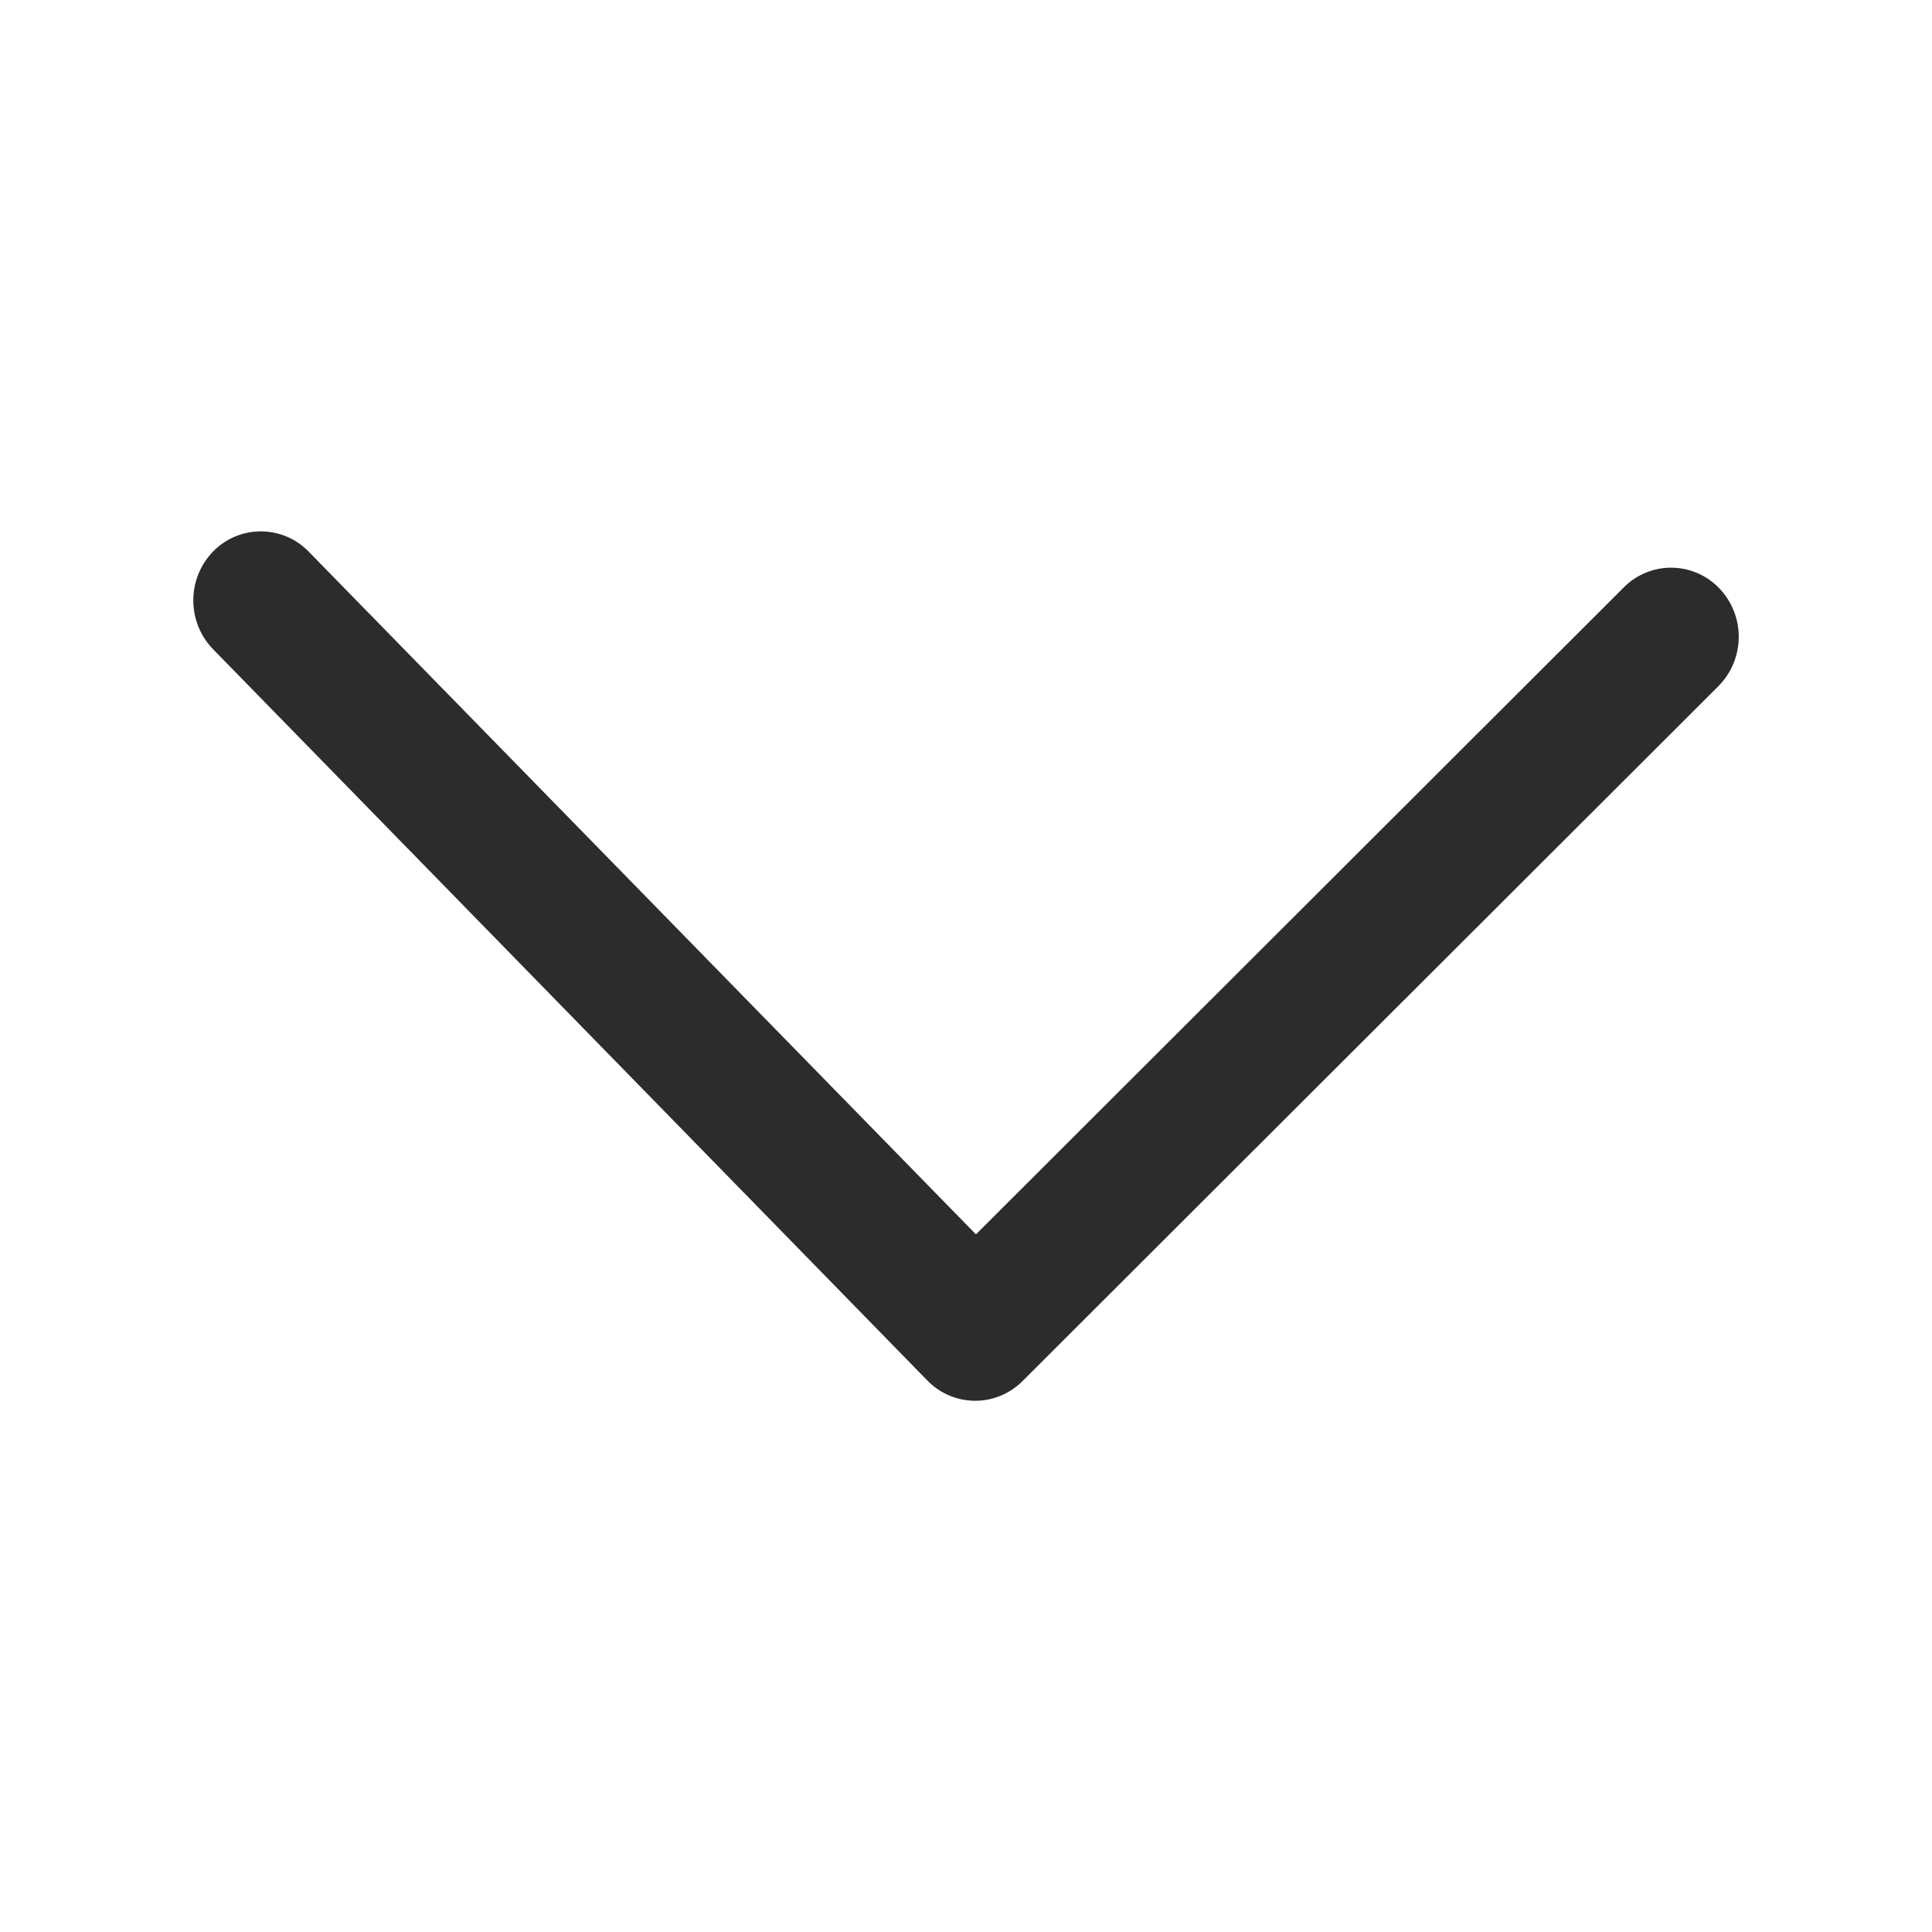
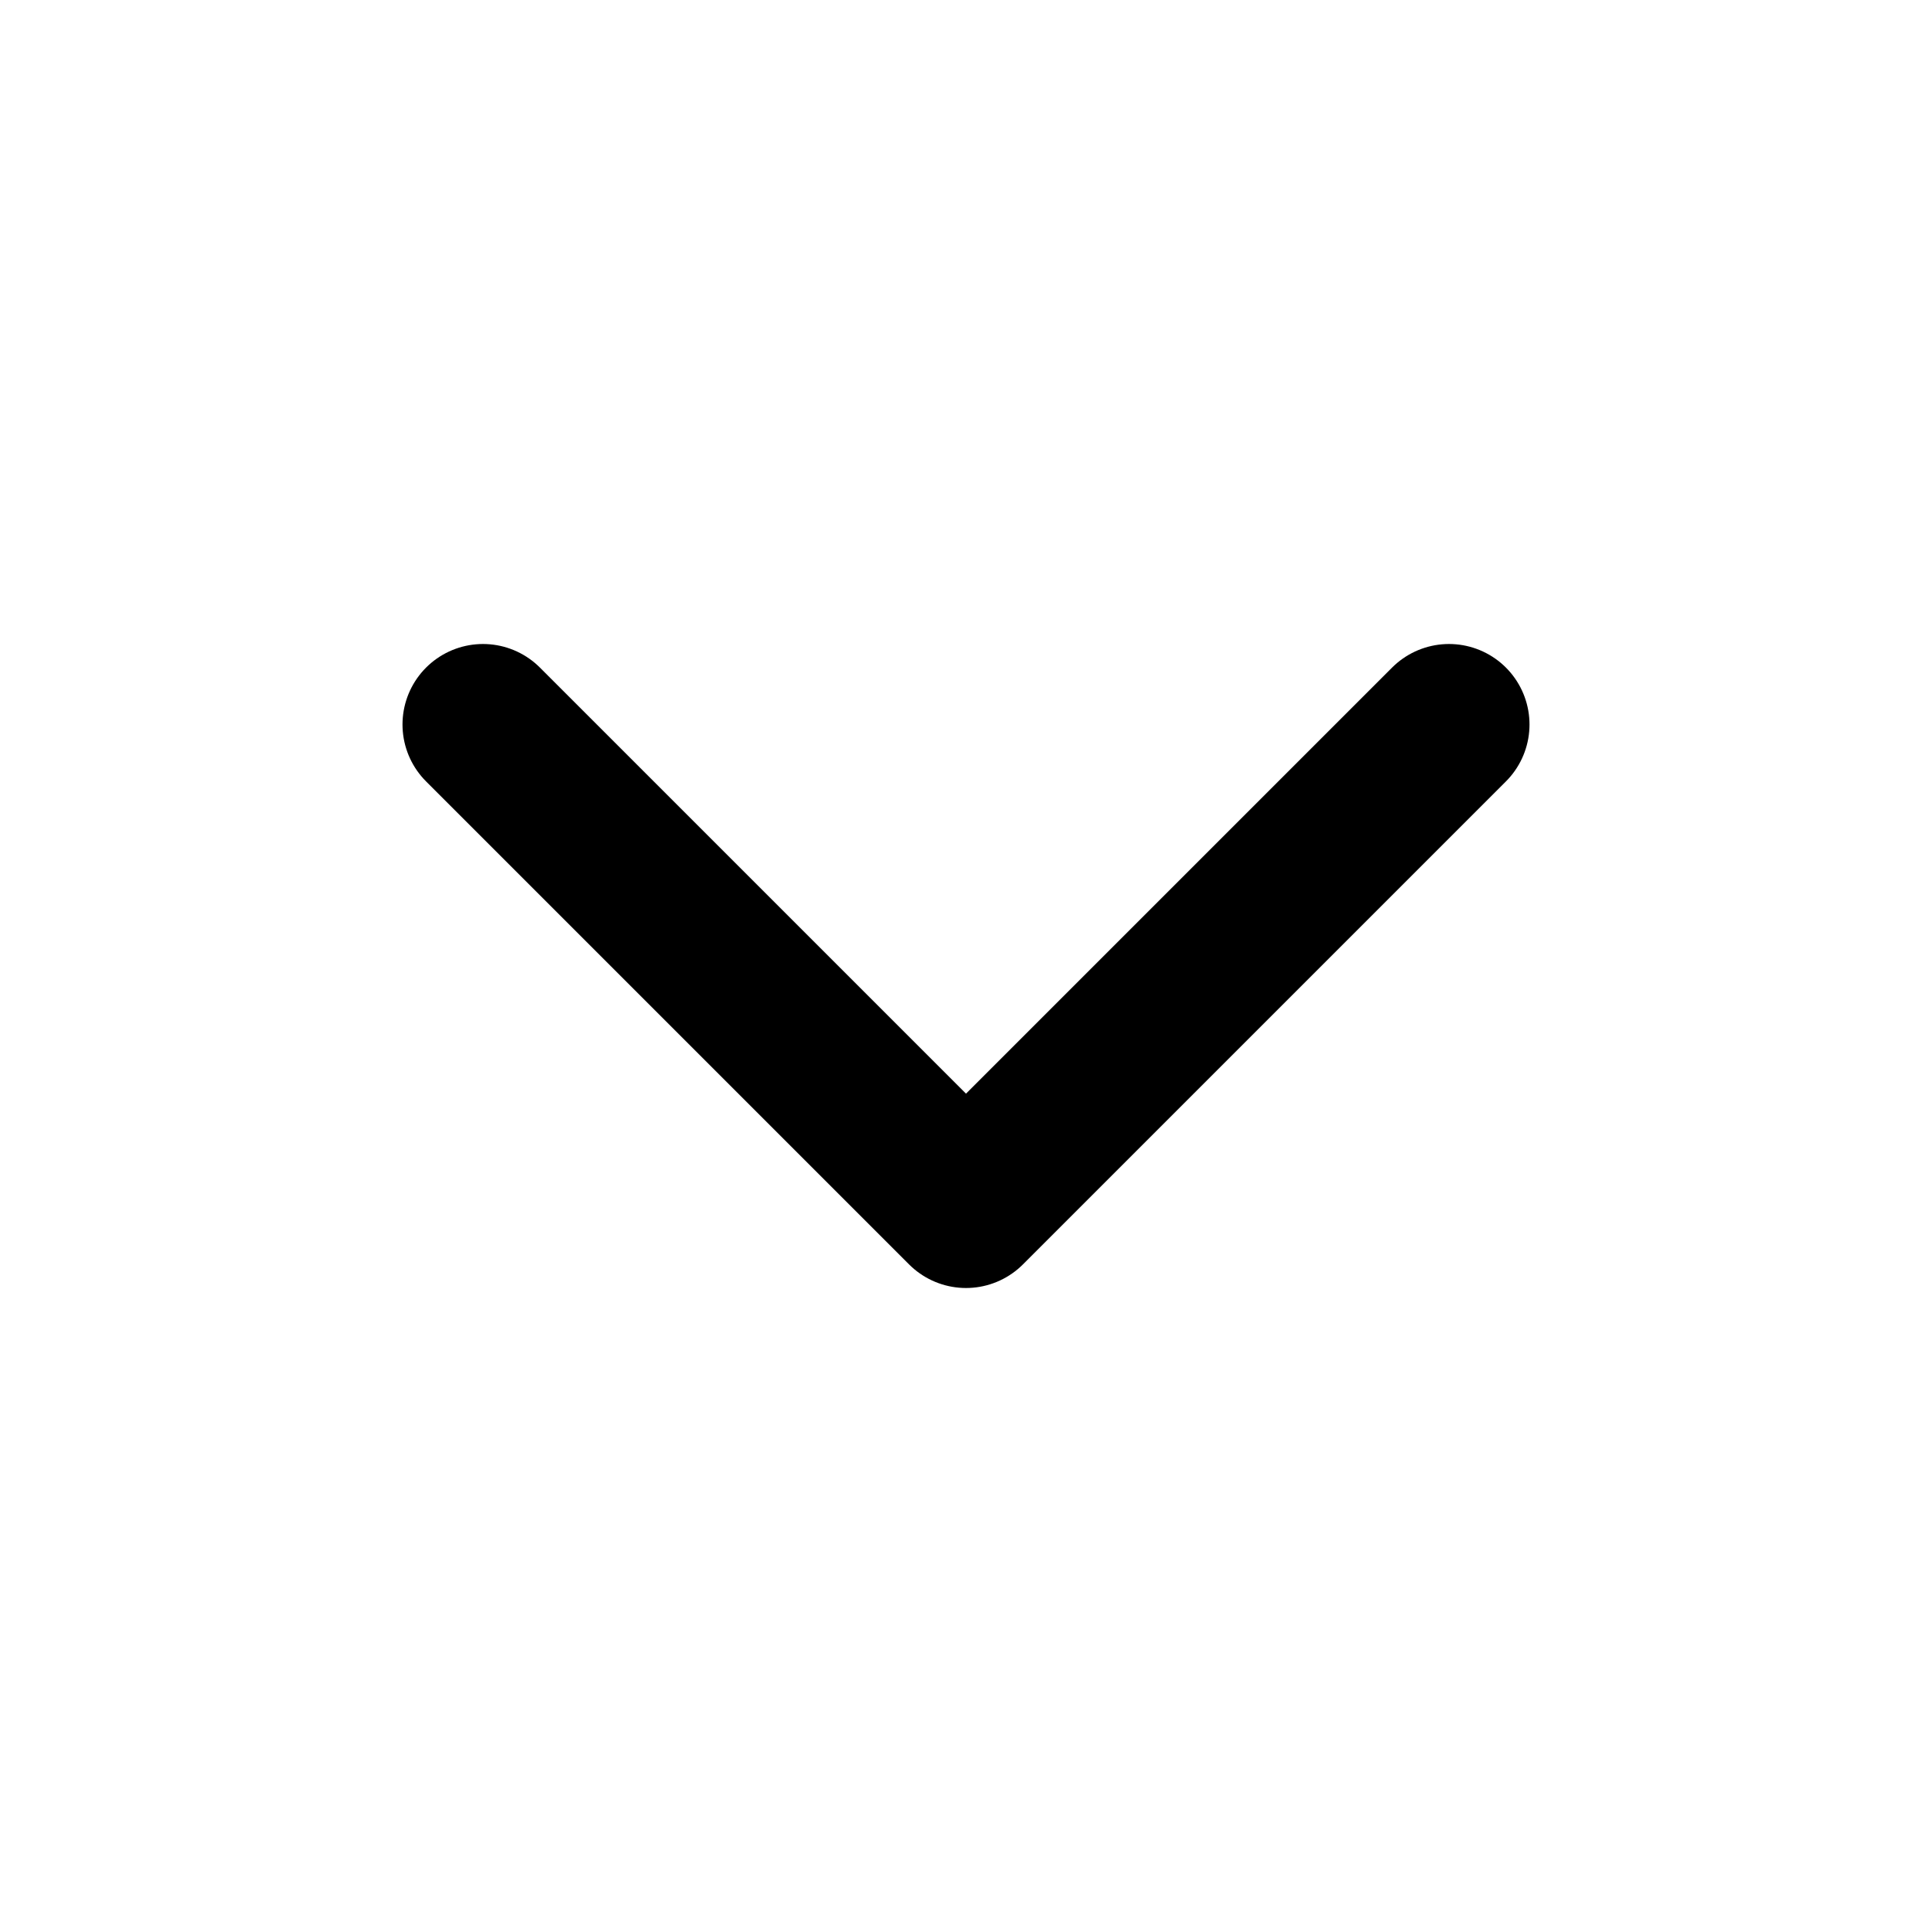
- <svg xmlns="http://www.w3.org/2000/svg" t="1781452850161" class="icon" viewBox="0 0 1024 1024" version="1.1" p-id="4758" width="200" height="200">
-   <path d="M517.274 654.234L860.672 311.296a35.328 35.328 0 0 1 50.688 0.614 37.171 37.171 0 0 1-0.614 51.814l-368.794 368.282a35.328 35.328 0 0 1-50.432-0.307L112.896 344.064a37.222 37.222 0 0 1 0-51.712 35.328 35.328 0 0 1 50.688 0l353.69 361.882z" fill="#2c2c2c" p-id="4759" />
+ <svg xmlns="http://www.w3.org/2000/svg" width="24" height="24" viewBox="0 0 24 24" fill="none" stroke="currentColor" stroke-width="2" stroke-linecap="round" stroke-linejoin="round" aria-hidden="true">
+   <path d="m6 9 6 6 6-6" />
</svg>
